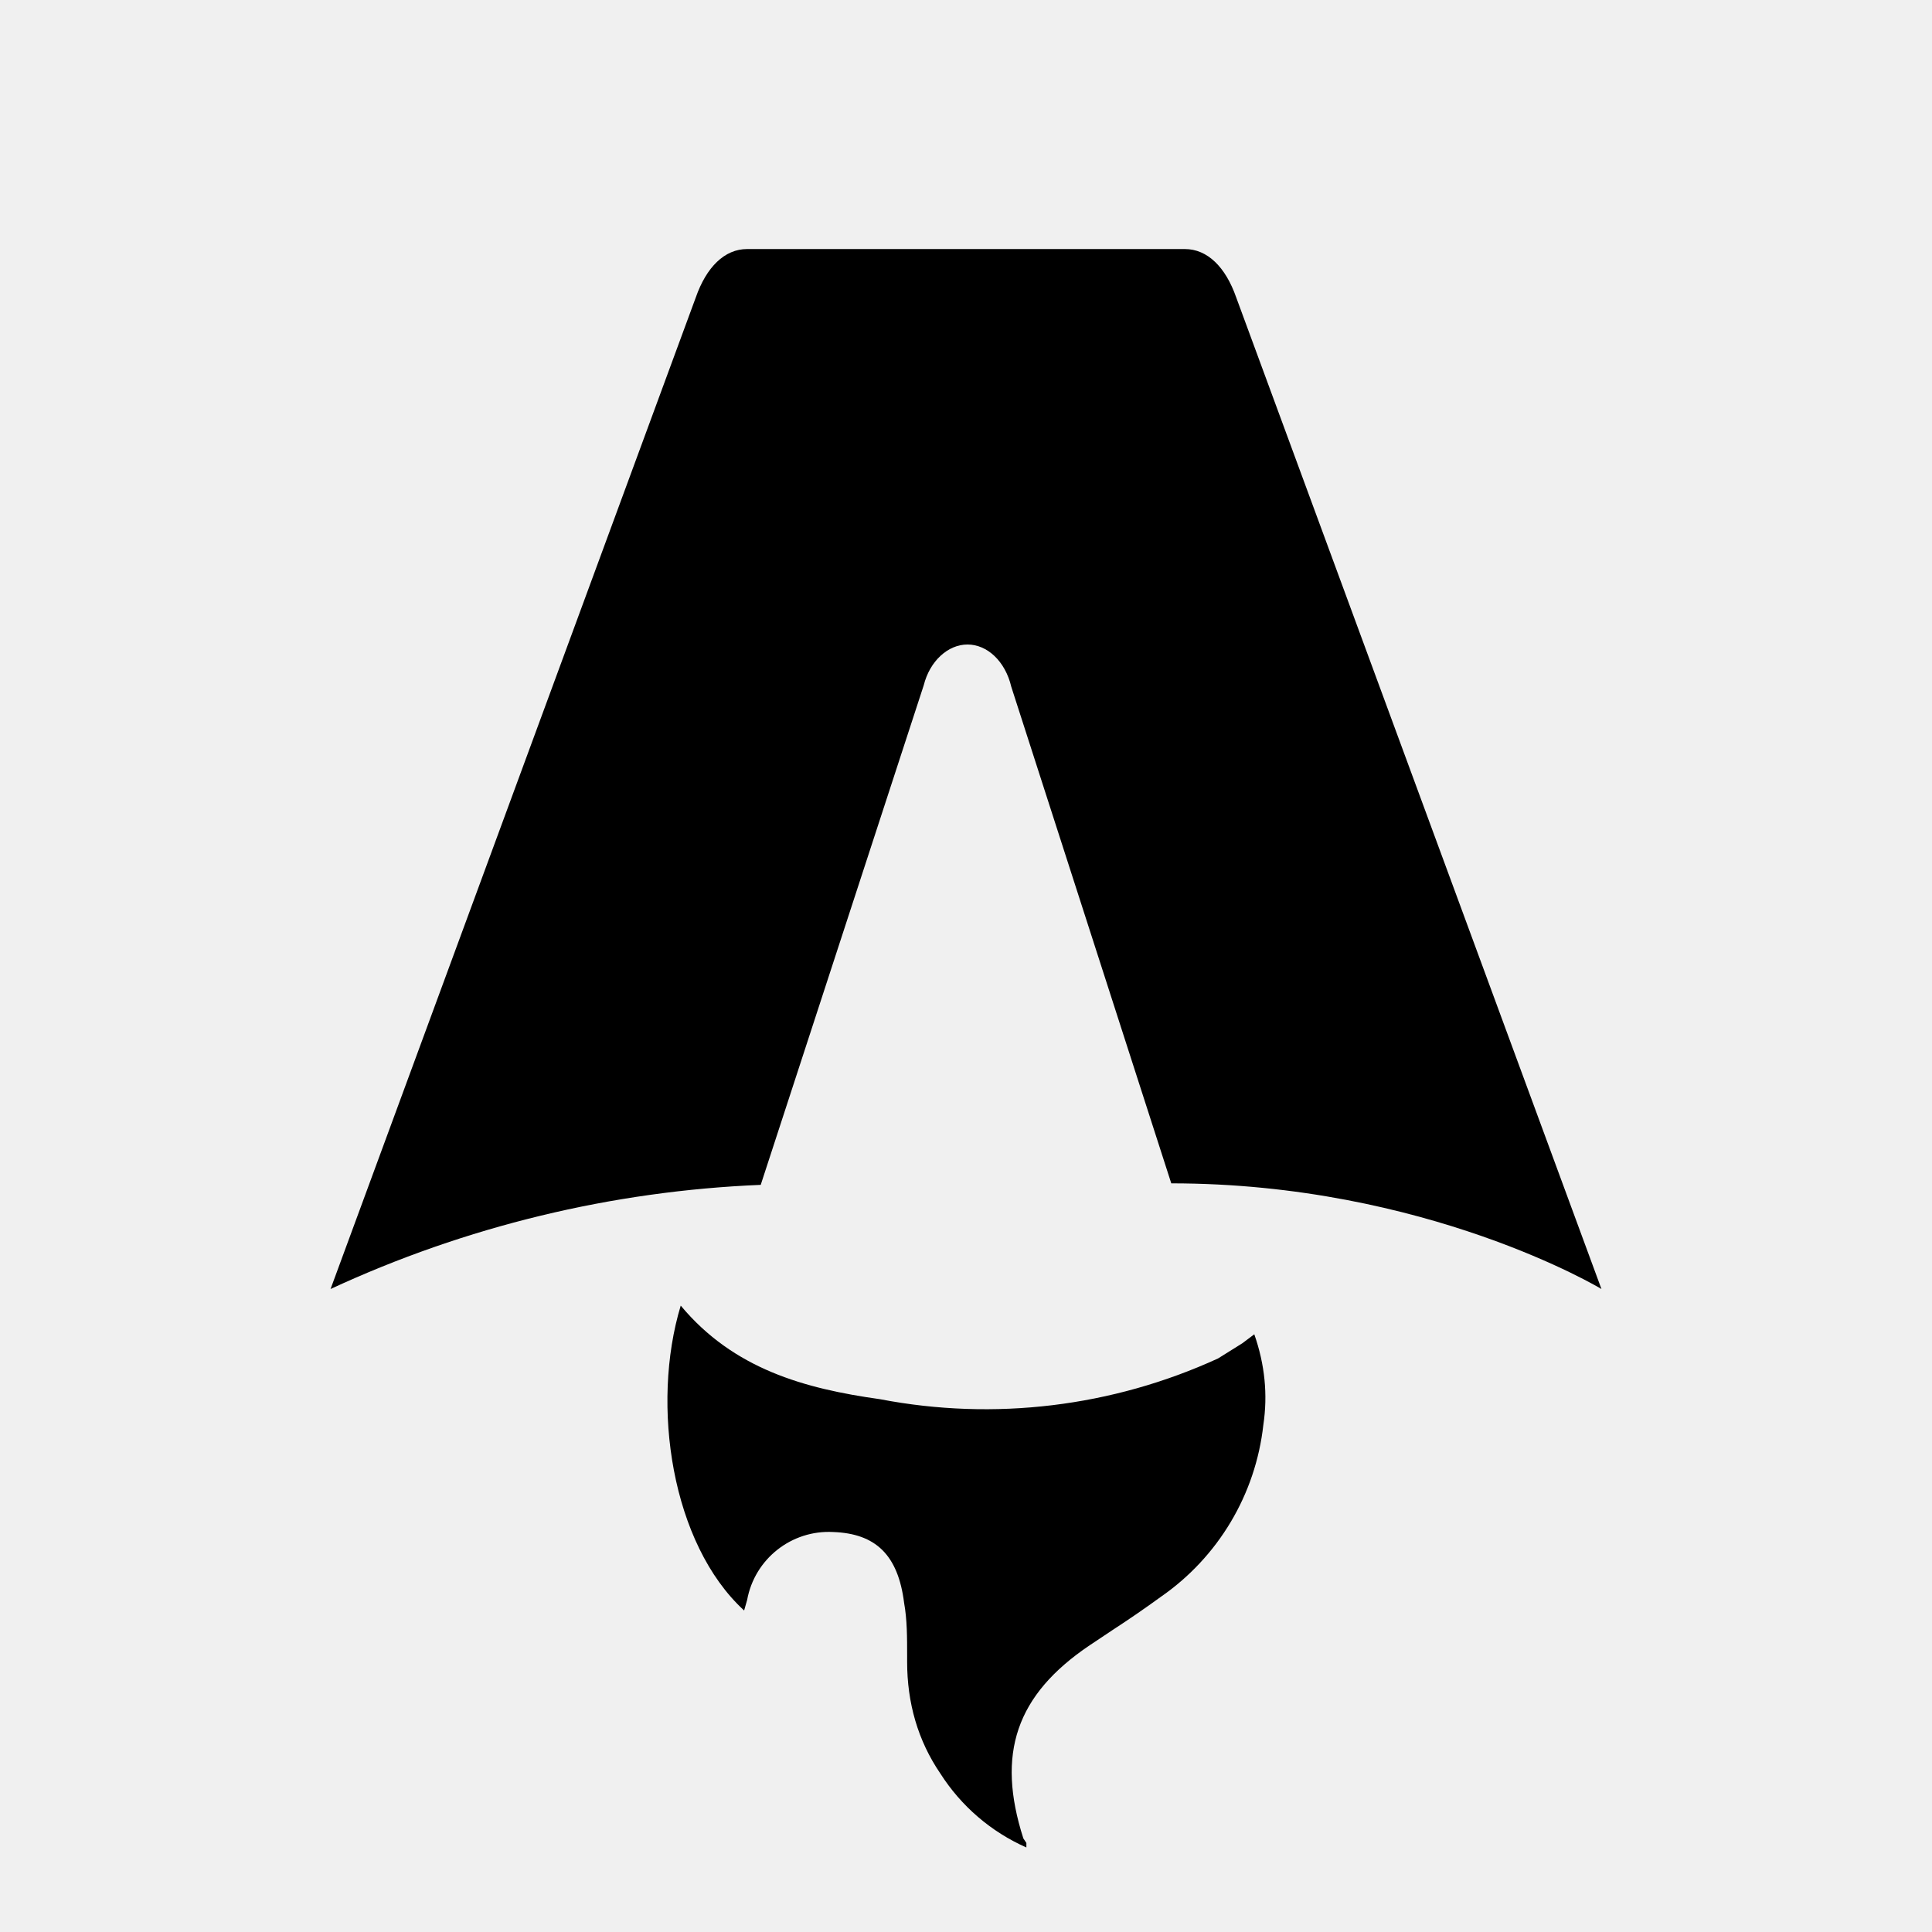
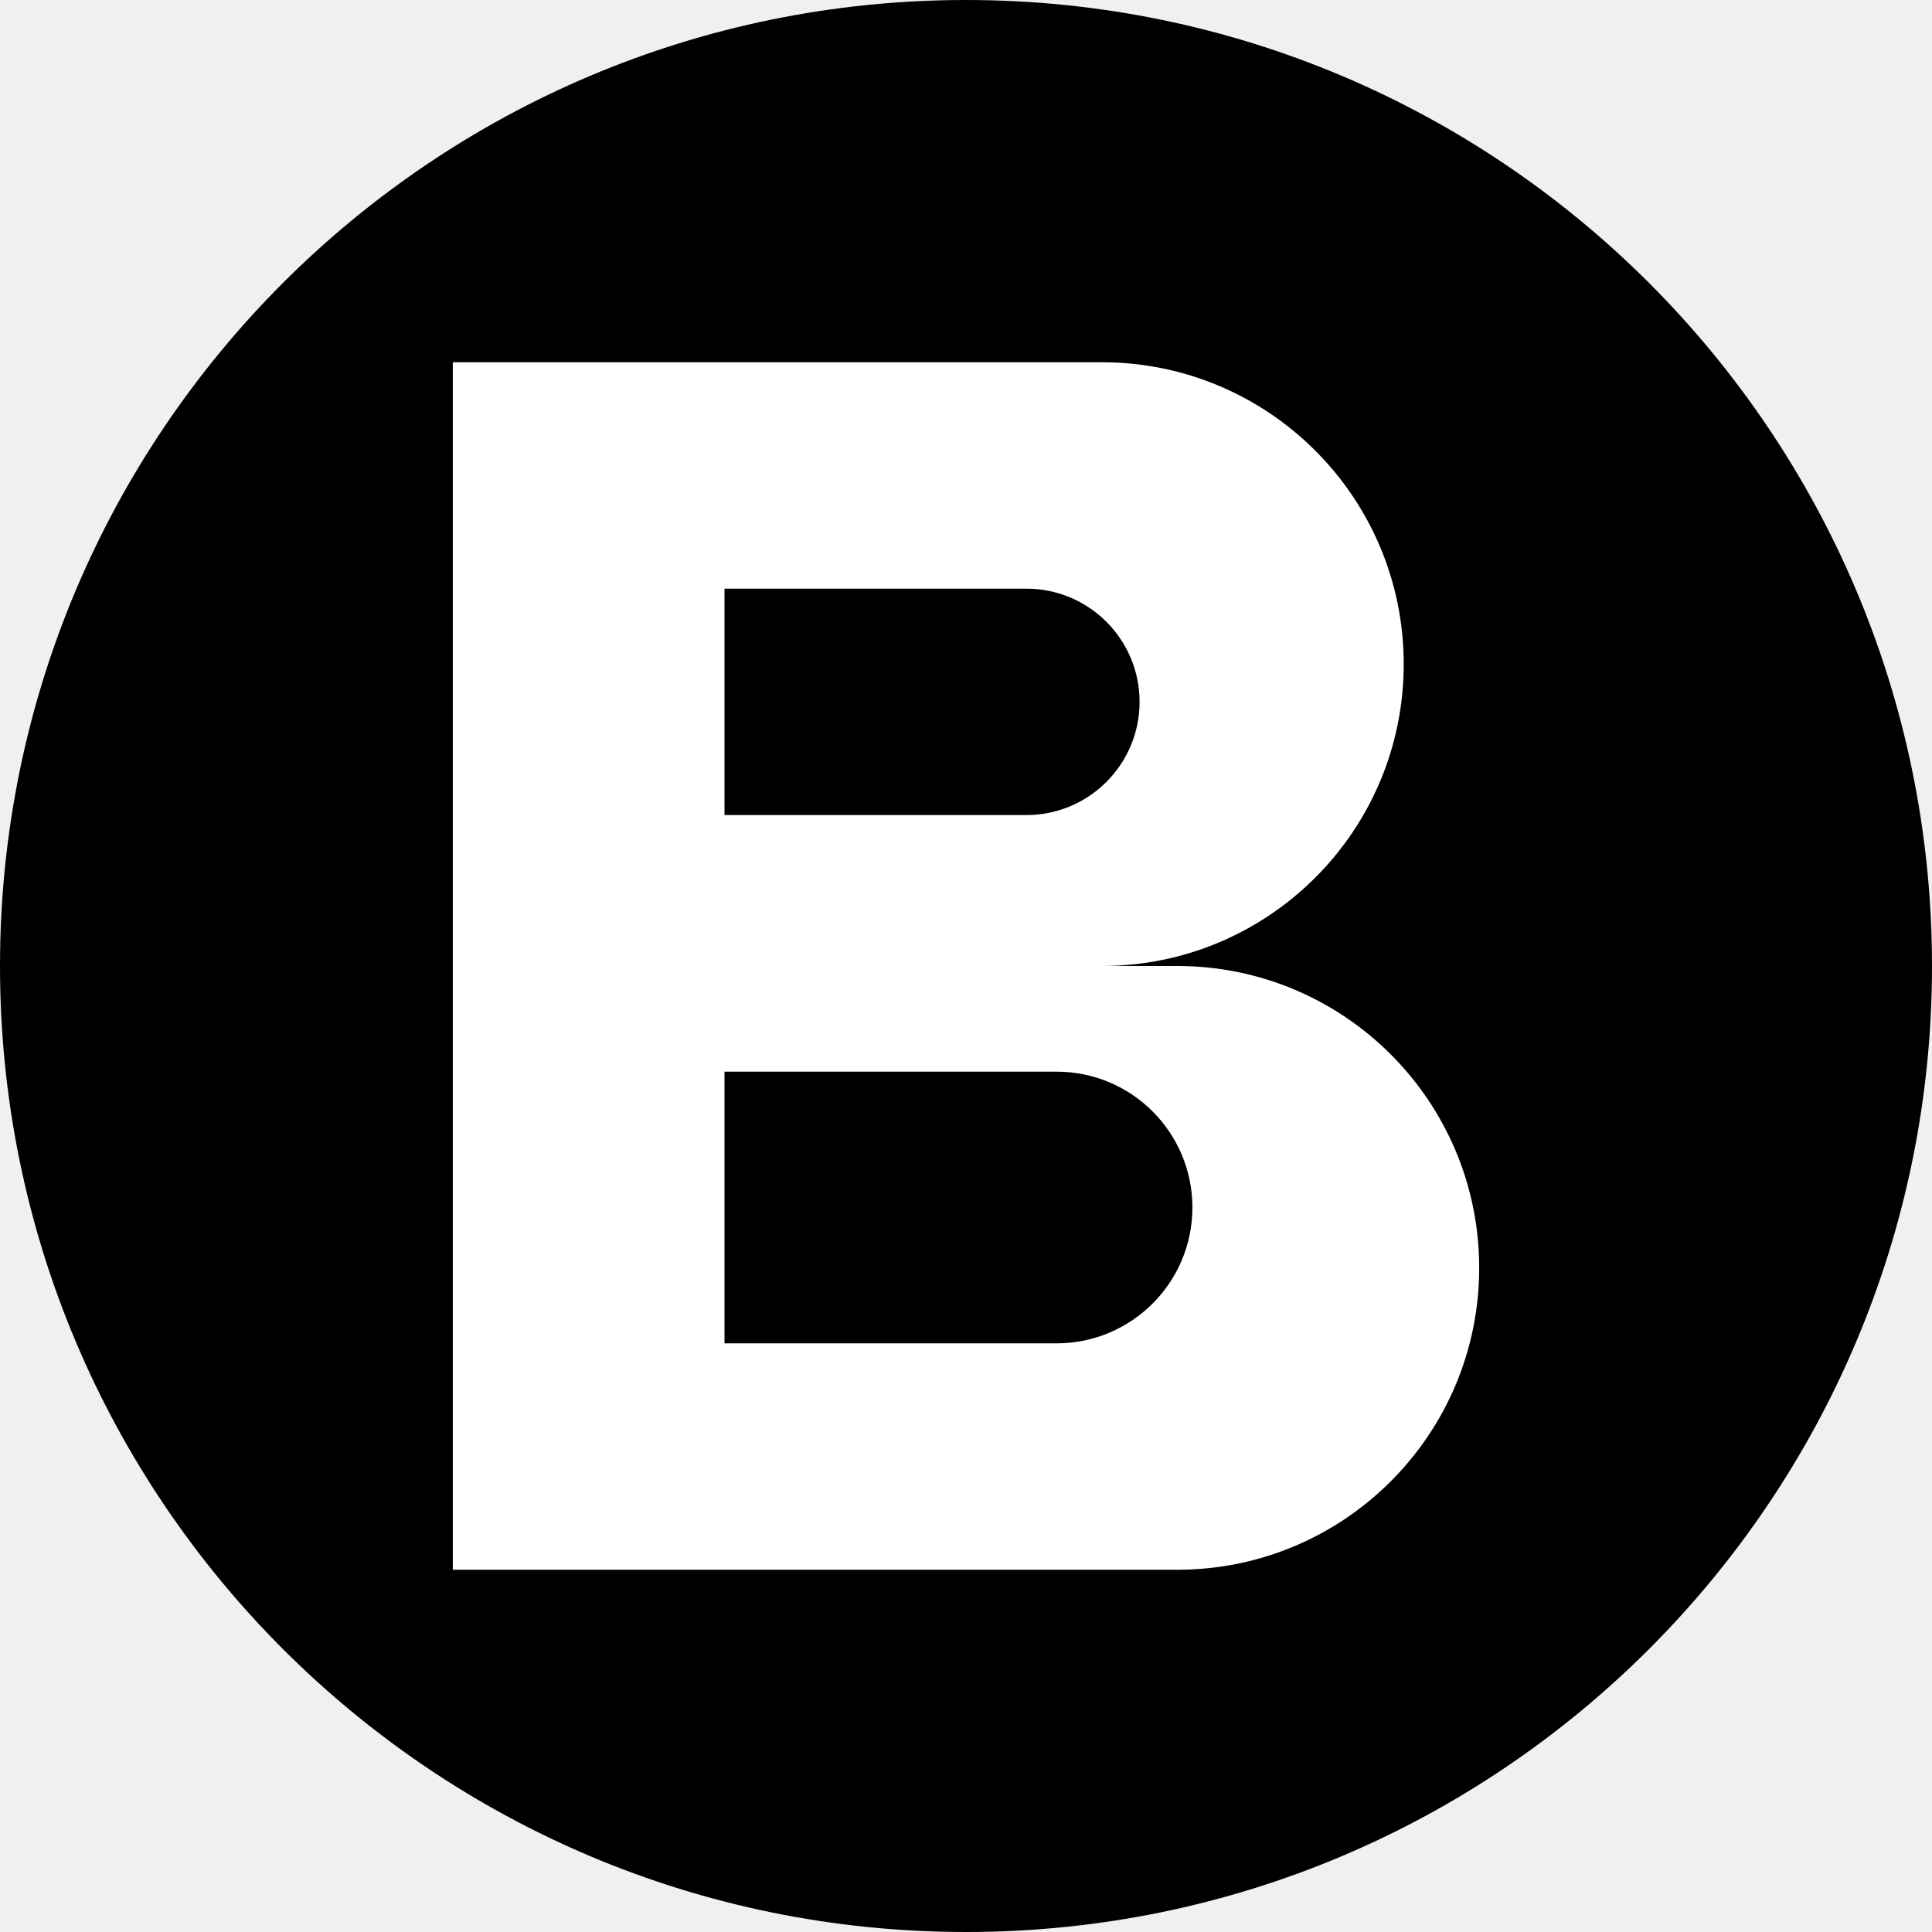
- <svg xmlns="http://www.w3.org/2000/svg" fill="none" viewBox="0 0 128 128">
-   <path d="M50.4 78.5a75.1 75.1 0 0 0-28.5 6.9l24.2-65.7c.7-2 1.9-3.2 3.4-3.2h29c1.5 0 2.7 1.2 3.4 3.2l24.2 65.7s-11.6-7-28.5-7L67 45.5c-.4-1.7-1.6-2.8-2.9-2.8-1.3 0-2.5 1.1-2.9 2.7L50.4 78.5Zm-1.1 28.2Zm-4.2-20.2c-2 6.6-.6 15.8 4.2 20.2a17.5 17.5 0 0 1 .2-.7 5.5 5.5 0 0 1 5.7-4.5c2.8.1 4.3 1.5 4.7 4.7.2 1.1.2 2.3.2 3.5v.4c0 2.7.7 5.2 2.2 7.4a13 13 0 0 0 5.7 4.9v-.3l-.2-.3c-1.8-5.6-.5-9.5 4.4-12.8l1.5-1a73 73 0 0 0 3.2-2.2 16 16 0 0 0 6.8-11.4c.3-2 .1-4-.6-6l-.8.6-1.6 1a37 37 0 0 1-22.4 2.7c-5-.7-9.7-2-13.2-6.2Z" />
-   <style>
-         path { fill: #000; }
-         @media (prefers-color-scheme: dark) {
-             path { fill: #FFF; }
-         }
-     </style>
+ <svg xmlns="http://www.w3.org/2000/svg" viewBox="0 0 128 128">
+   <circle cx="64" cy="64" r="64" fill="#000" />
+   <path fill="#fff" fill-rule="evenodd" d="M30 24h43a20 20 0 0 1 0 40h5a20 20 0 0 1 0 40H30Zm18 15h20a7.5 7.5 0 0 1 0 15H48Zm0 32h22a9 9 0 0 1 0 18H48Z" />
</svg>
